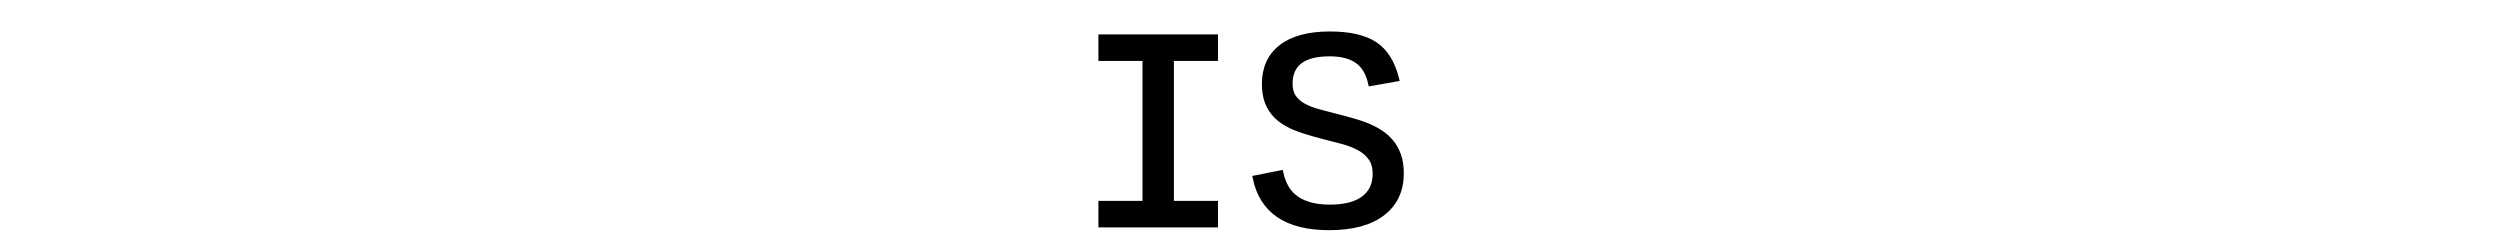
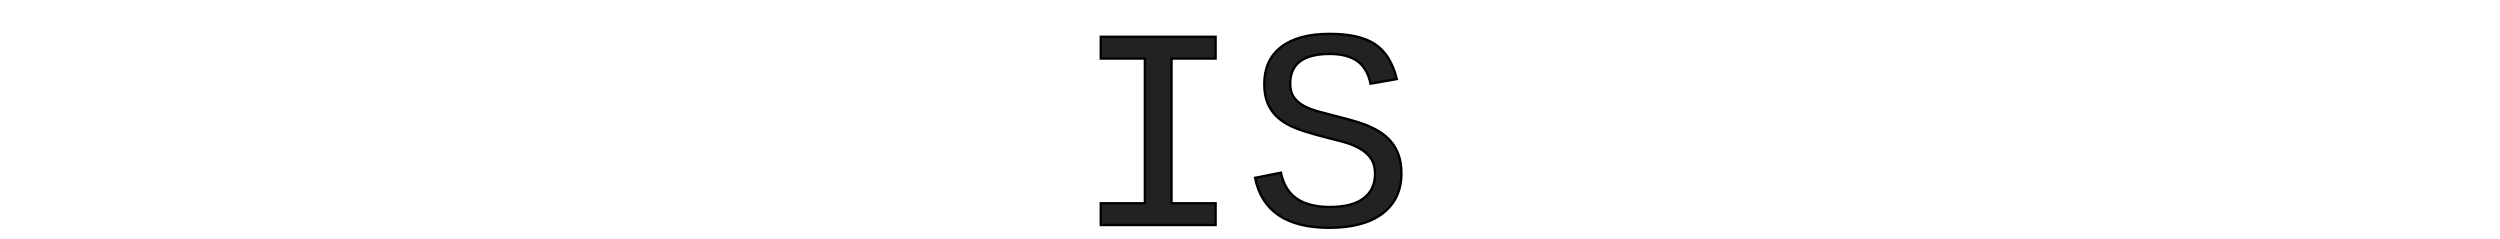
<svg xmlns="http://www.w3.org/2000/svg" width="1050" height="100">
  <g>
-     <text xml:space="preserve" text-anchor="middle" font-family="courier new" font-size="120" id="svg_3" y="94.5" x="522.5" stroke-linecap="null" stroke-linejoin="null" stroke-width="2" stroke="#000000" fill="#000000">IS</text>
+     <text xml:space="preserve" text-anchor="middle" font-family="courier new" font-size="120" id="svg_3" y="94.5" x="522.5" stroke-linecap="null" stroke-linejoin="null" stroke-width="1" stroke="#000000" fill="#222">IS</text>
  </g>
</svg>
